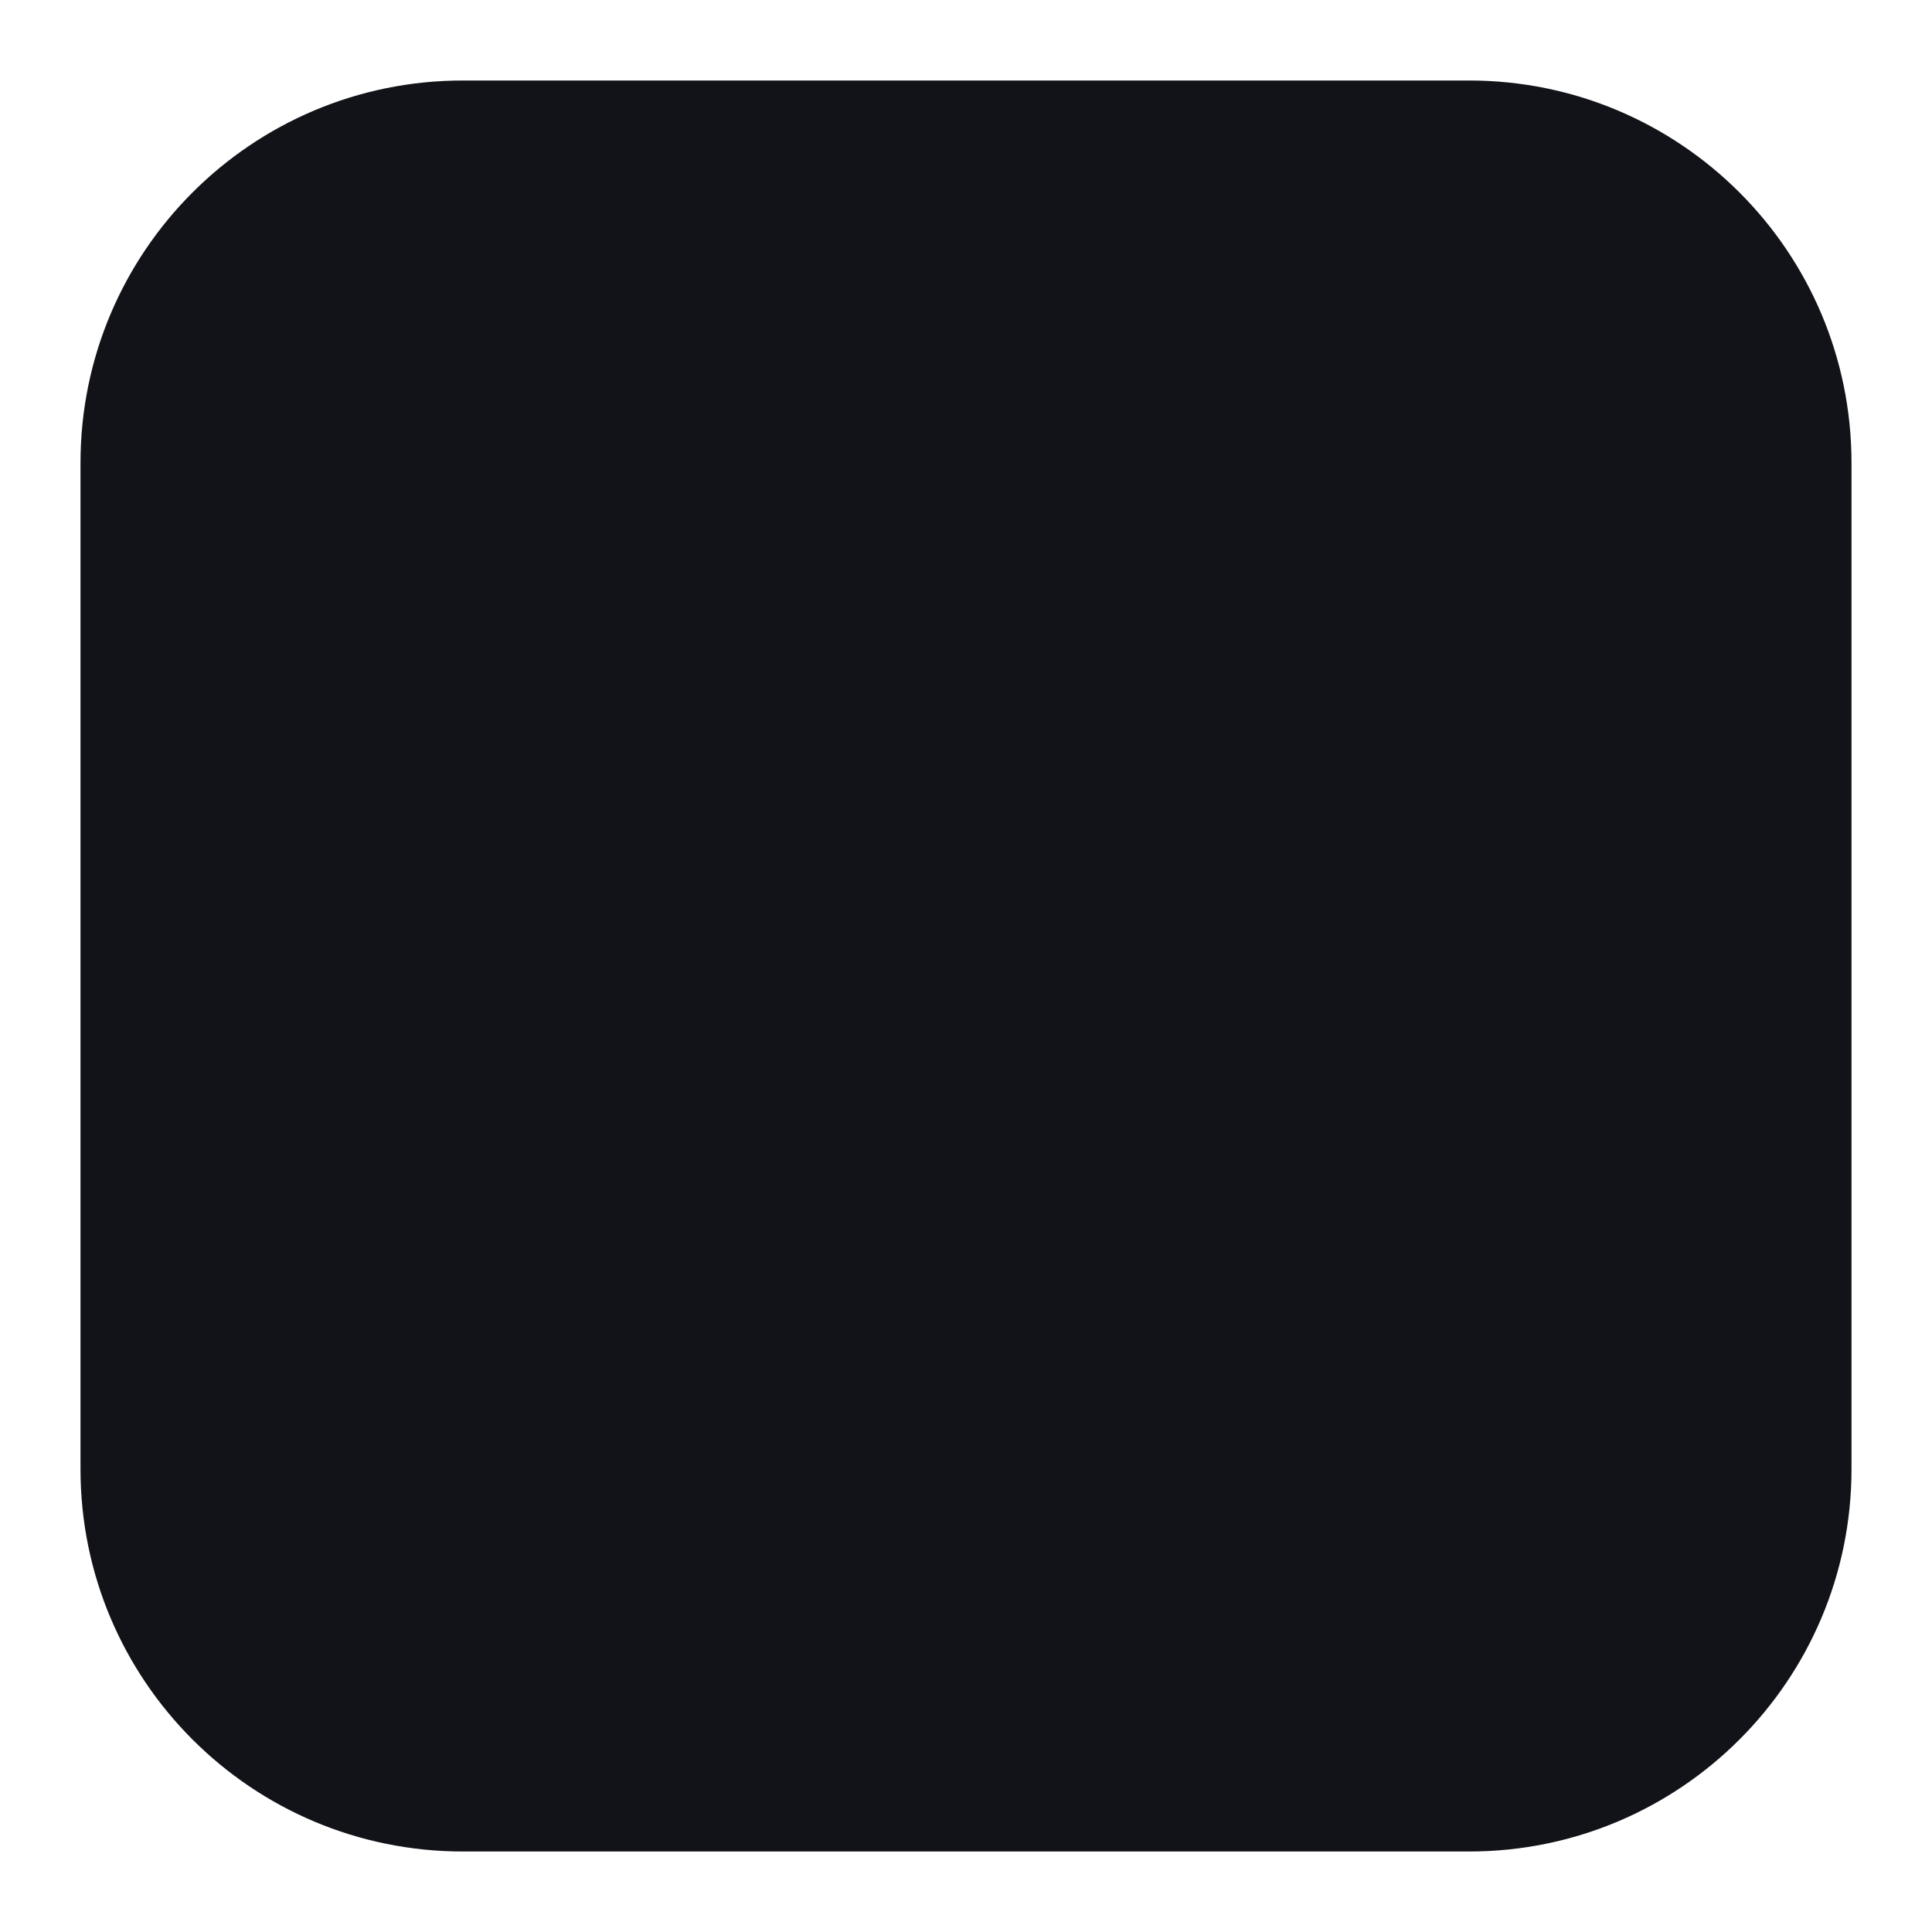
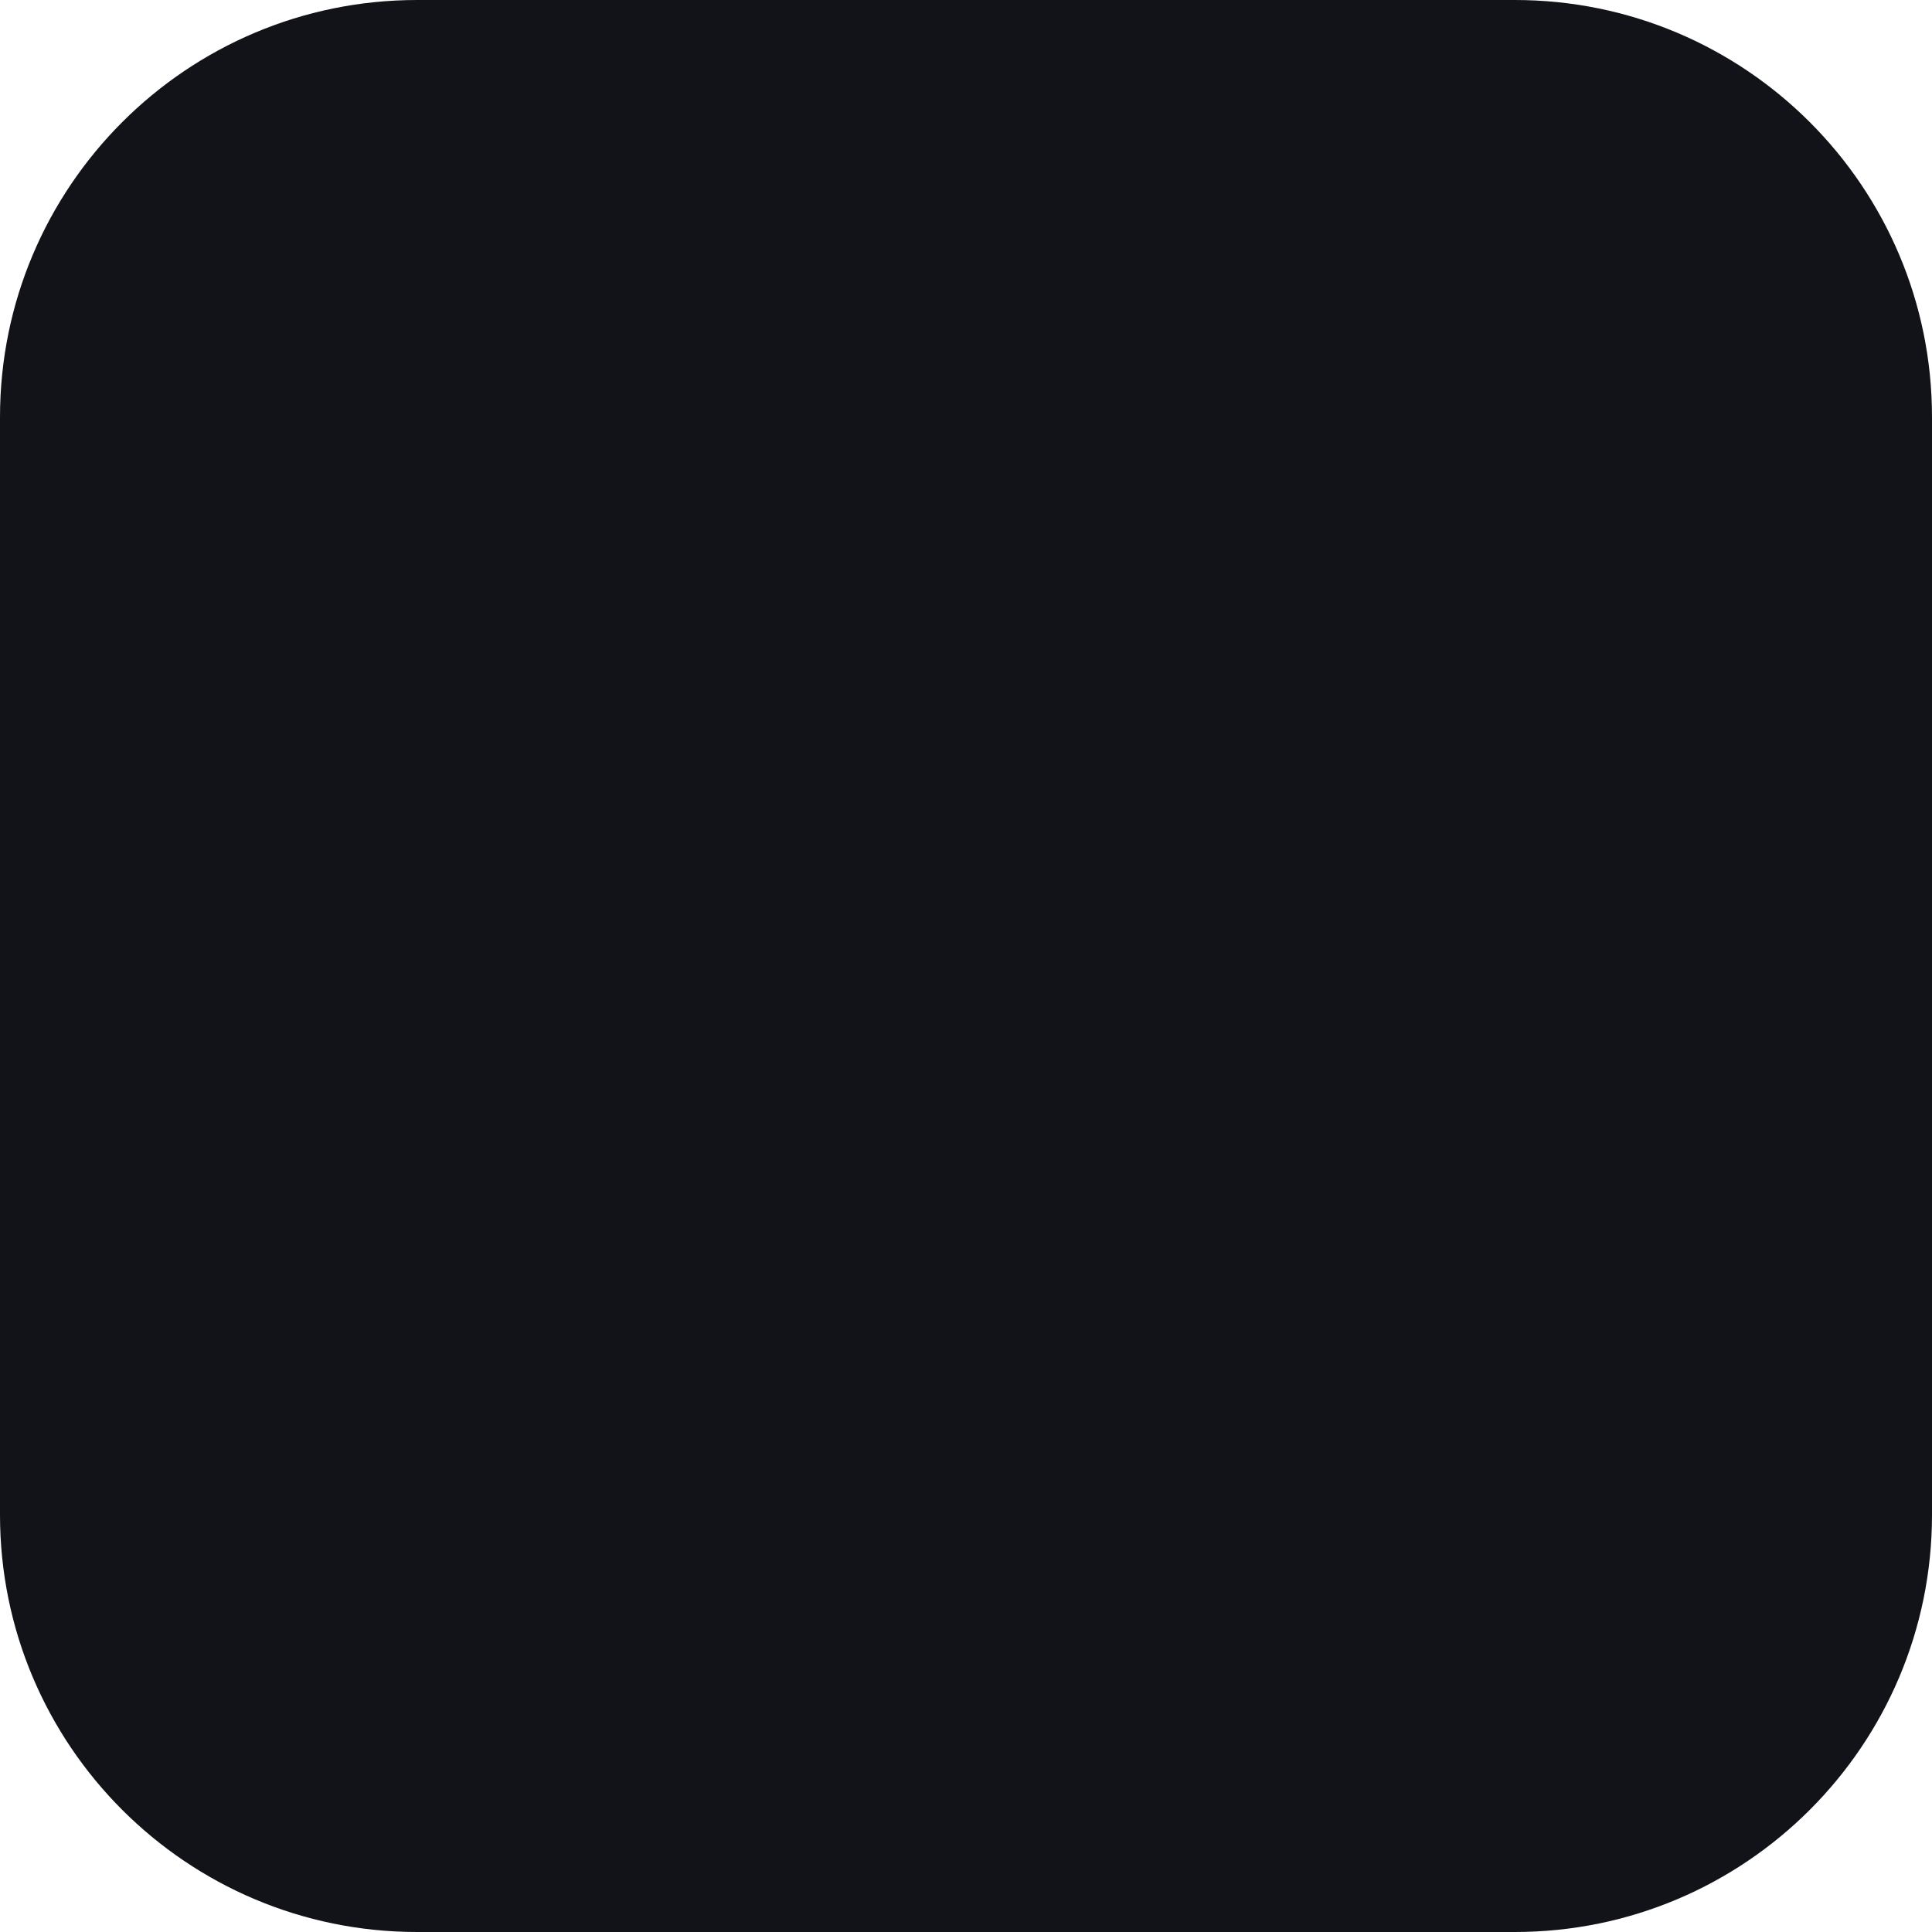
- <svg xmlns="http://www.w3.org/2000/svg" viewBox="0 0 48.00 48.00" width="48" height="48" role="img" aria-label="Vecto">
-   <rect x="2.00" y="2.00" width="44.00" height="44.00" rx="9.50" fill="#111318" />
+ <svg xmlns="http://www.w3.org/2000/svg" viewBox="0 0 44.00 44.00" width="44" height="44" role="img" aria-label="Vecto">
+   <rect x="0.00" y="0.00" width="44.00" height="44.00" rx="9.50" fill="#111318" />
</svg>
